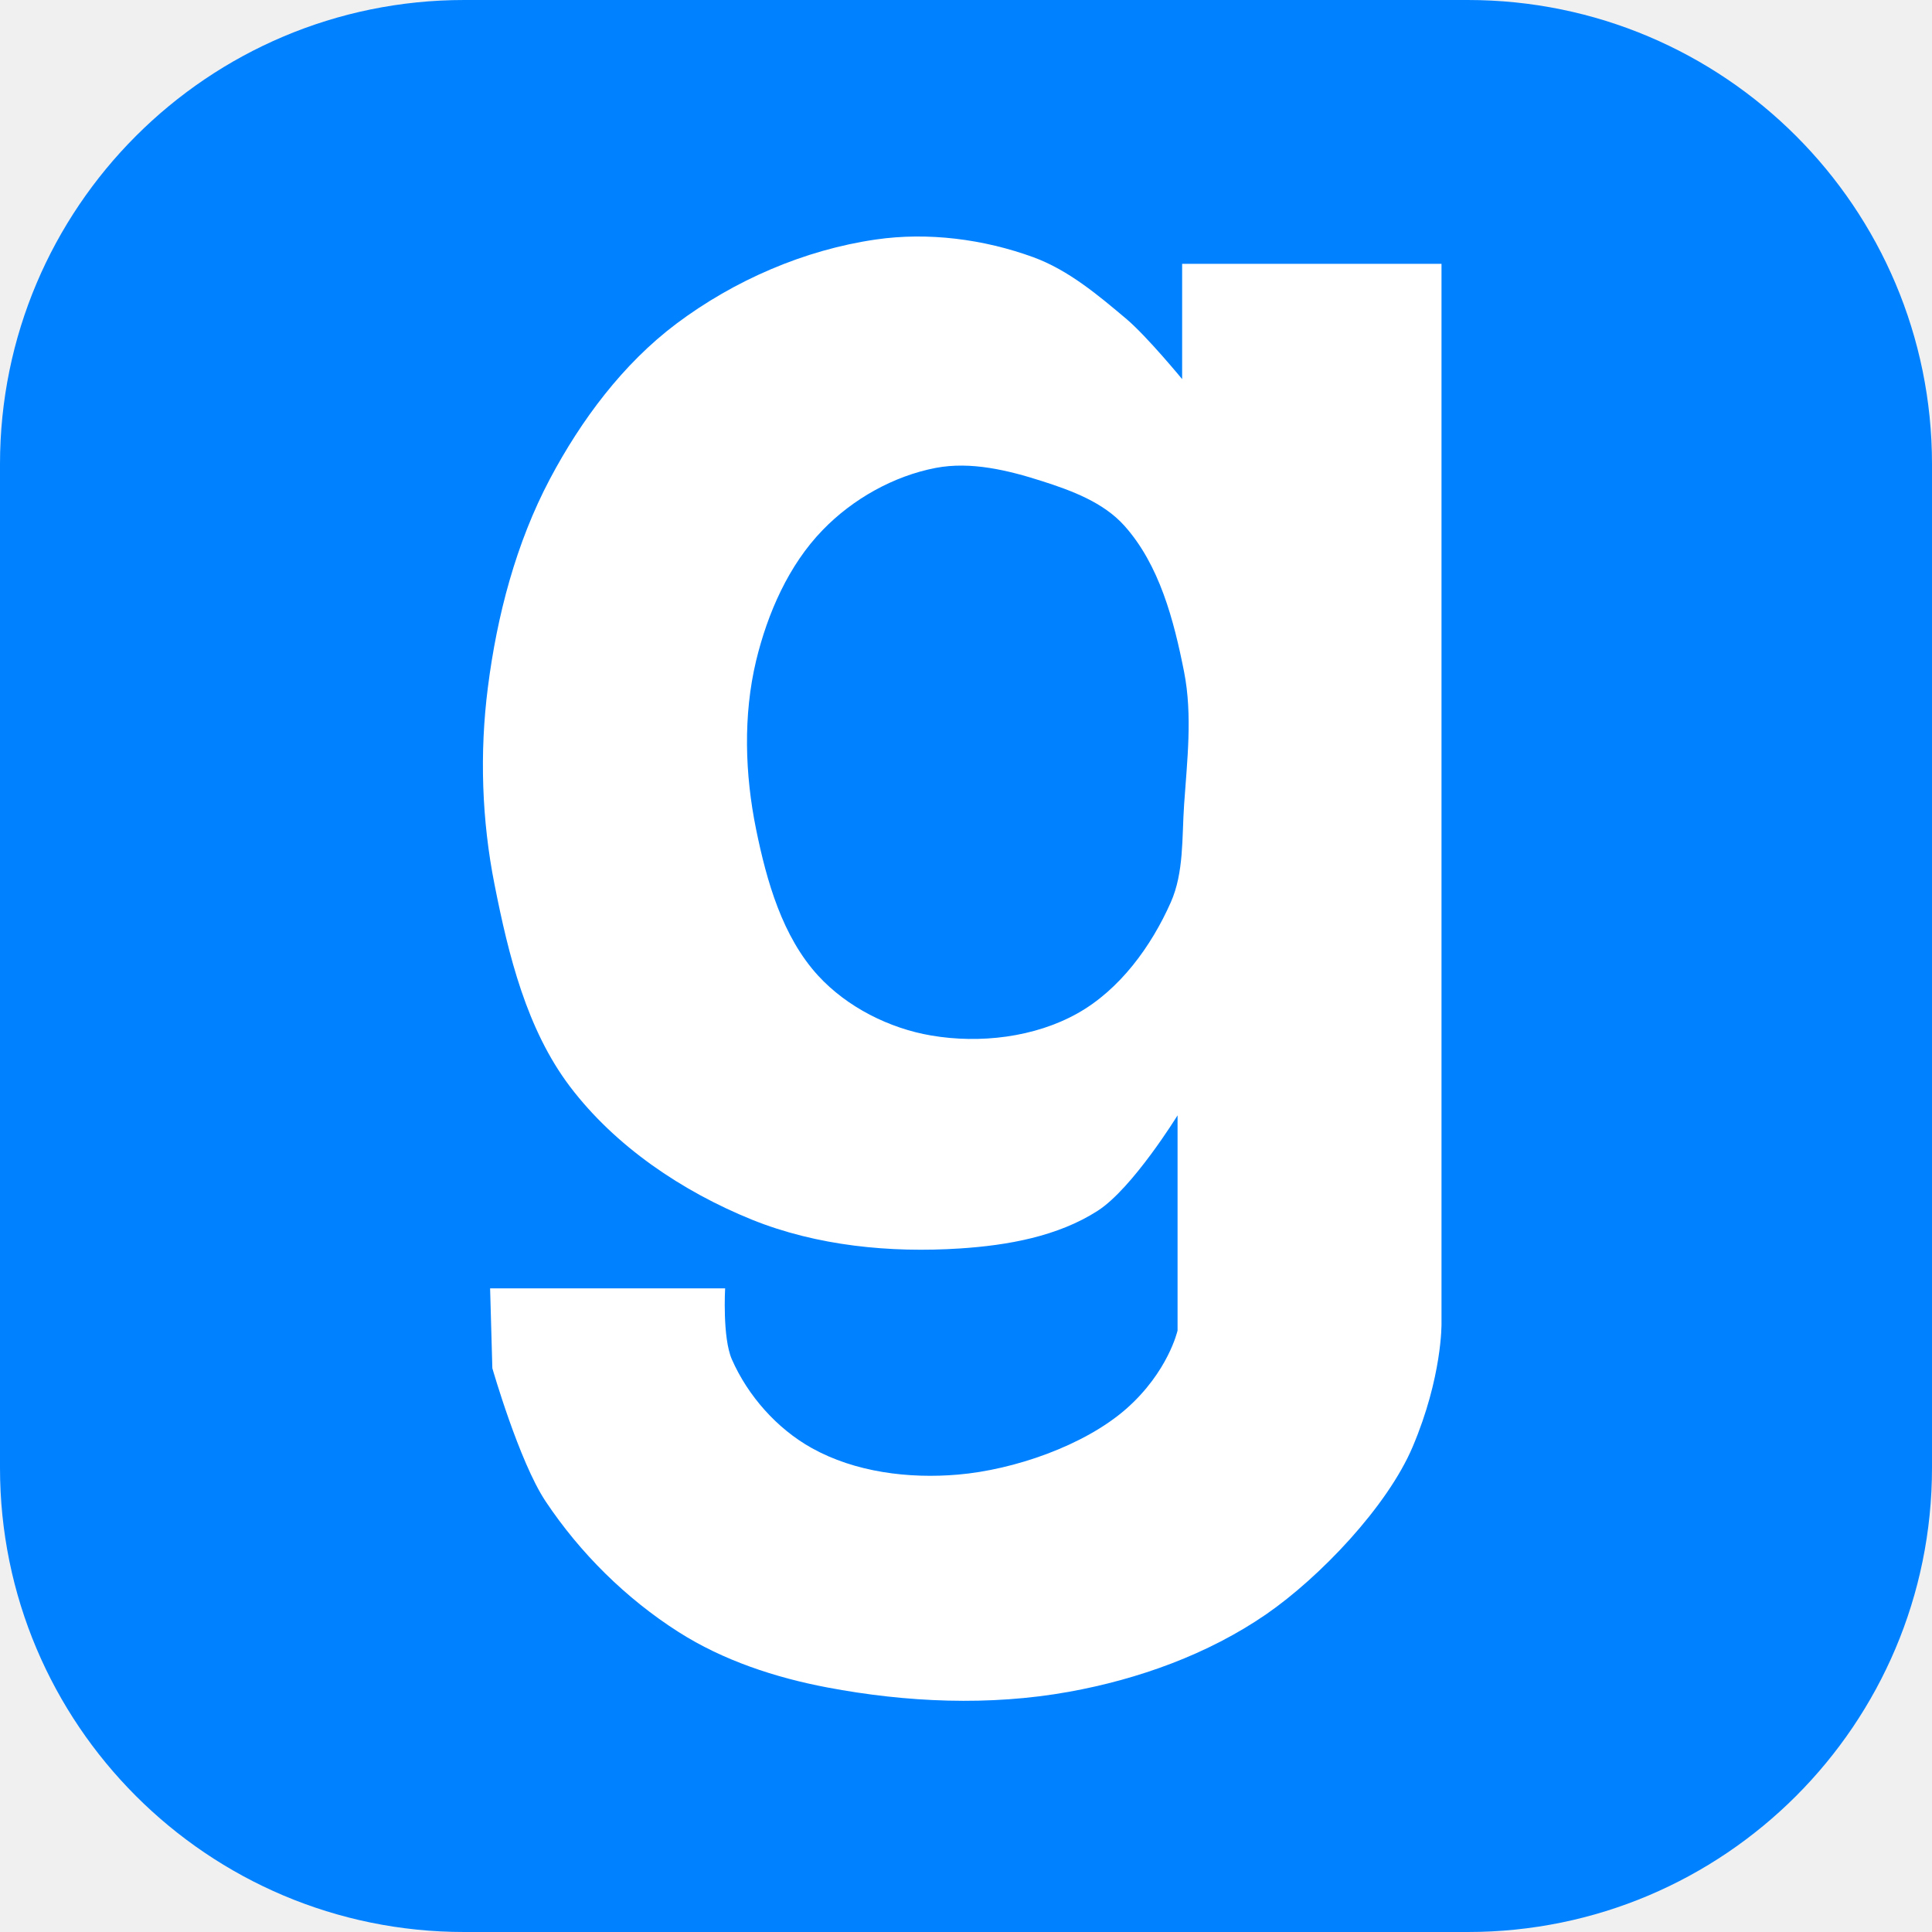
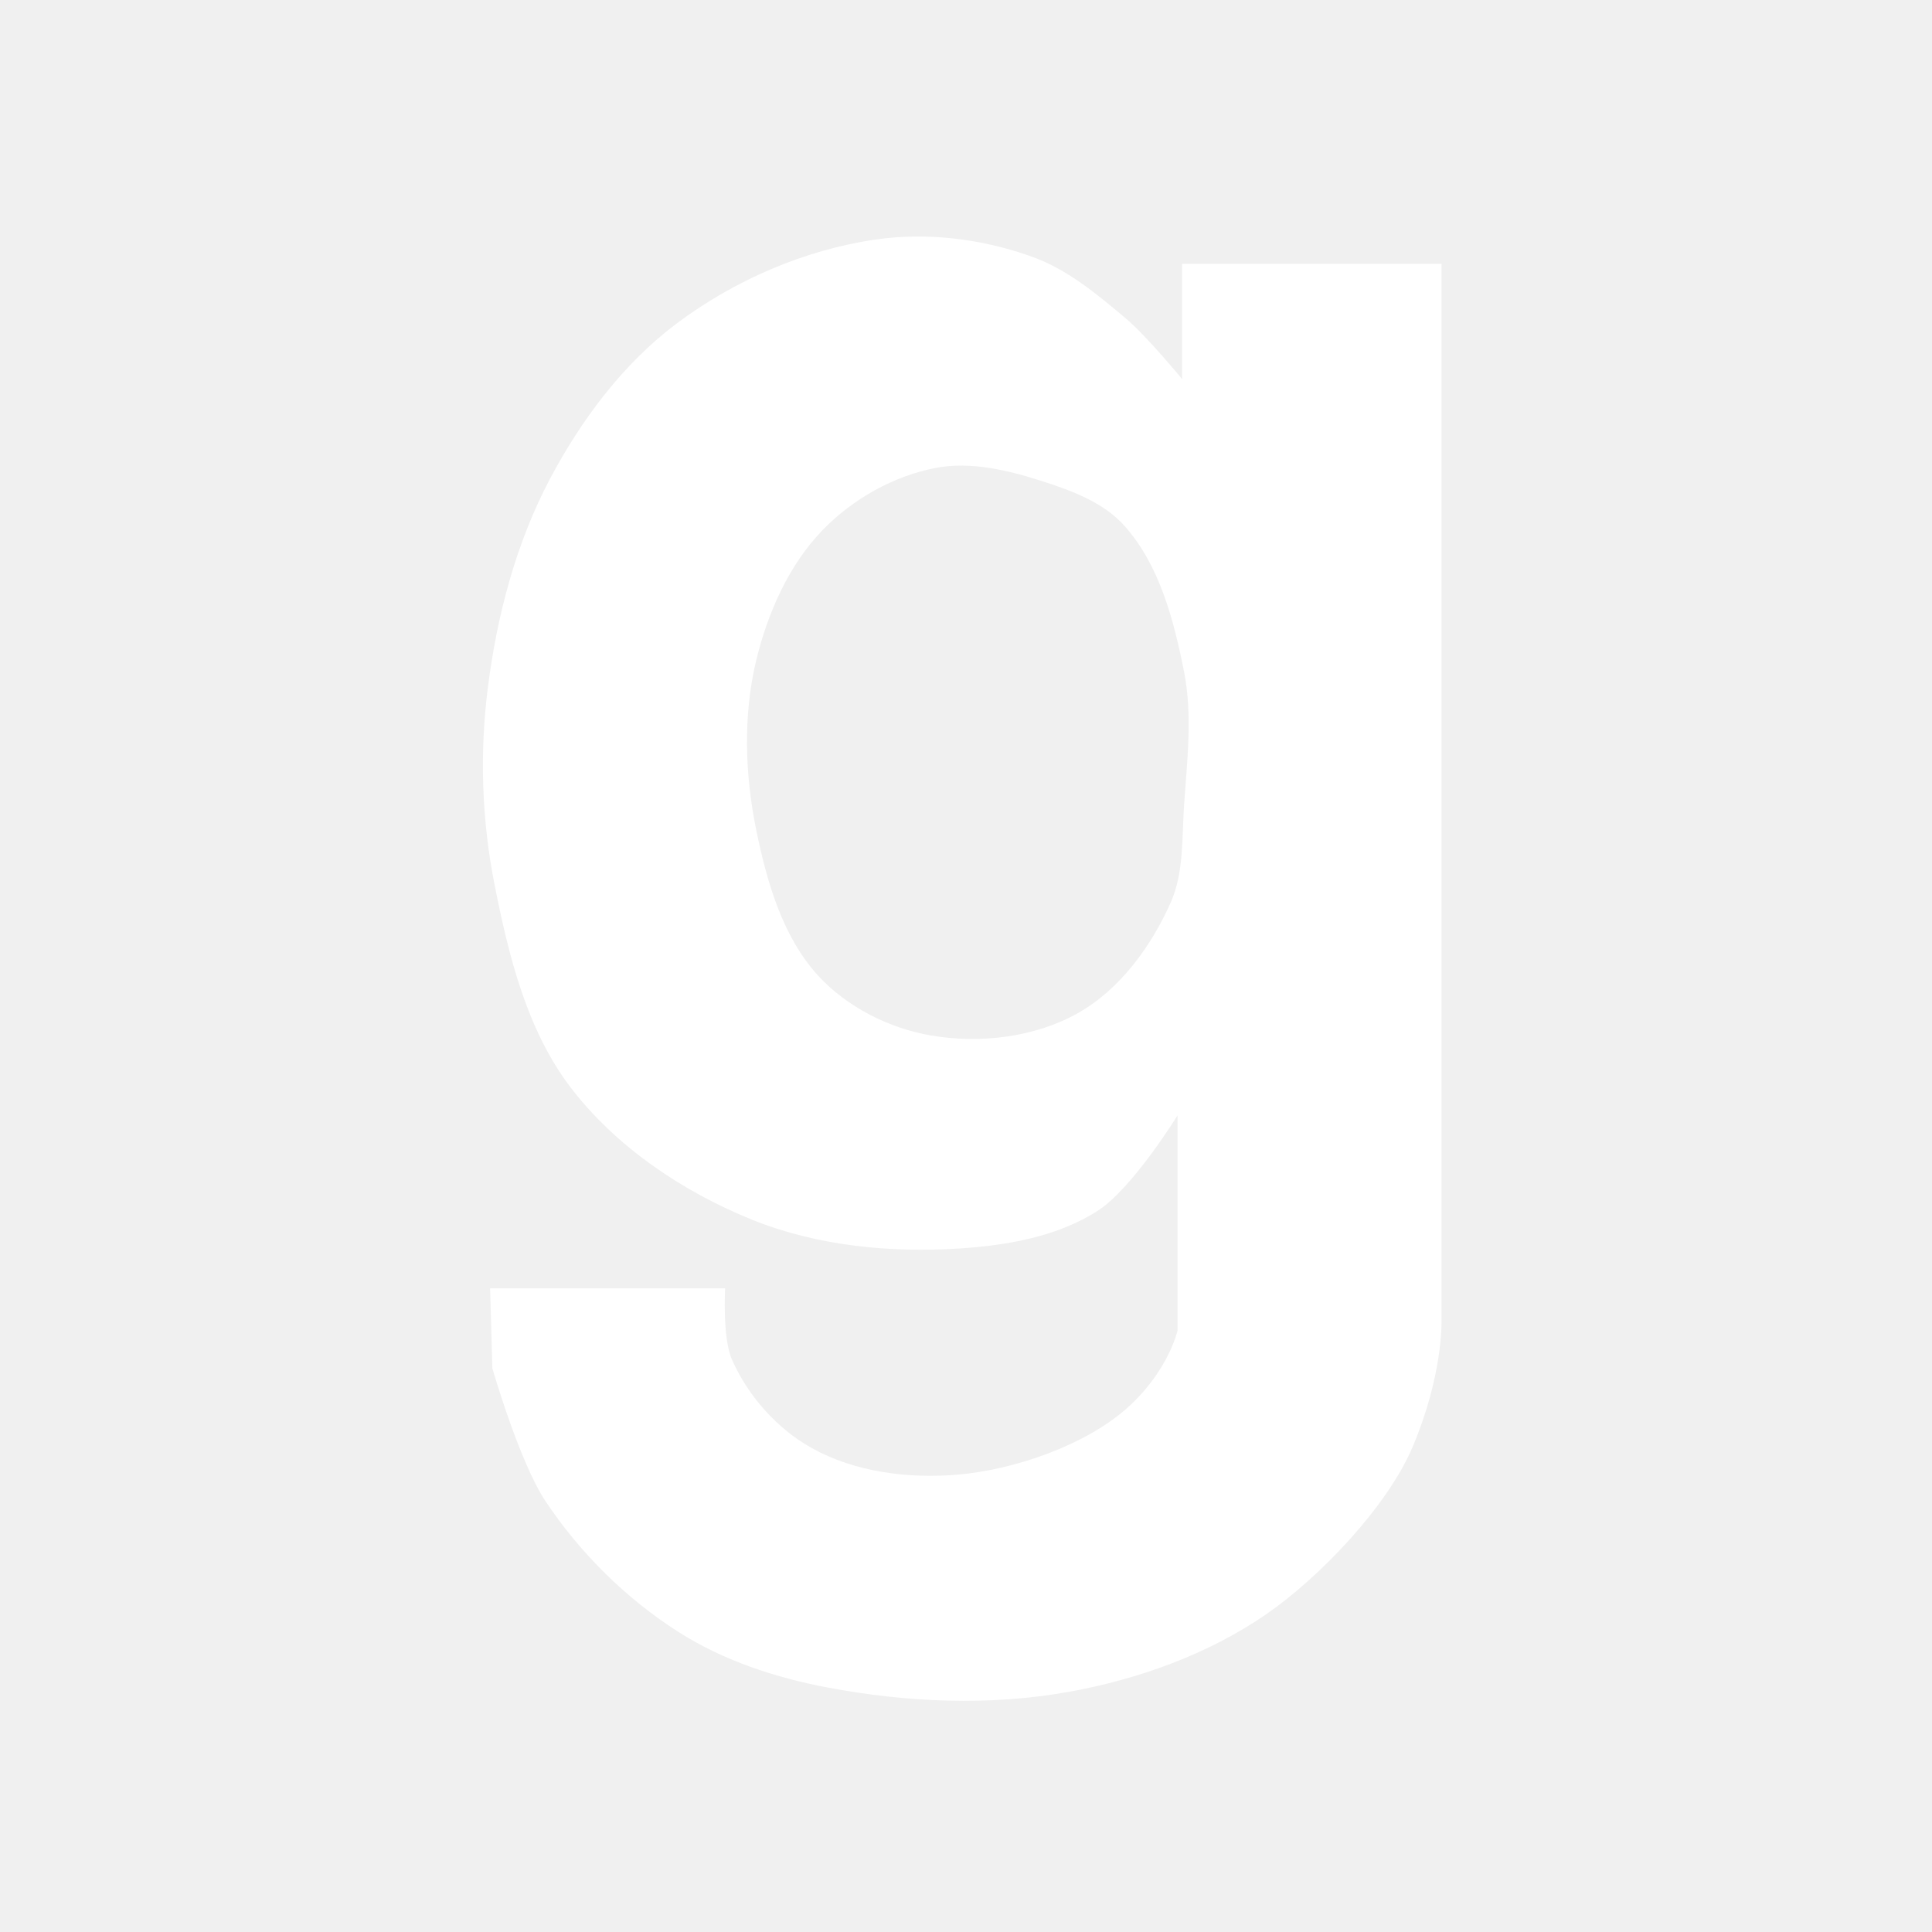
<svg xmlns="http://www.w3.org/2000/svg" width="75" height="75" viewBox="0 0 19.844 19.844" version="1.1" id="svg1" xml:space="preserve">
  <defs id="defs1" />
  <g id="layer1" style="fill:#ff0101;fill-opacity:1">
-     <rect style="fill:#0081ff;fill-opacity:1;stroke-width:0.599" id="base" width="19.844" height="19.844" x="0" y="0" ry="4.768" />
    <path id="path2" style="fill:#ffffff;fill-opacity:1;stroke-width:0.265;stroke-dasharray:1.058, 0.265" d="M 8.996,2.46 C 8.262,2.566 7.54,2.88 6.947,3.325 6.399,3.737 5.969,4.314 5.648,4.92 5.3,5.578 5.105,6.322 5.011,7.061 c -0.086,0.671 -0.063,1.364 0.069,2.027 0.143,0.723 0.329,1.484 0.774,2.072 0.466,0.615 1.153,1.077 1.868,1.367 0.668,0.27 1.422,0.343 2.141,0.296 0.487,-0.032 1.002,-0.123 1.412,-0.387 0.358,-0.23 0.82,-0.98 0.82,-0.98 v 2.21 c 0,0 -0.095,0.425 -0.529,0.806 -0.432,0.378 -1.154,0.625 -1.726,0.674 -0.507,0.044 -1.059,-0.025 -1.503,-0.273 -0.357,-0.199 -0.656,-0.537 -0.82,-0.911 -0.098,-0.224 -0.069,-0.729 -0.069,-0.729 h -2.414 l 0.023,0.82 c 0,0 0.275,0.958 0.546,1.366 0.354,0.532 0.828,1.001 1.367,1.344 0.458,0.292 0.993,0.468 1.526,0.569 0.813,0.154 1.668,0.192 2.483,0.045 0.714,-0.129 1.429,-0.385 2.027,-0.797 0.549,-0.379 1.244,-1.106 1.504,-1.72 0.304,-0.717 0.296,-1.264 0.296,-1.264 V 2.71 h -2.664 v 1.184 c 0,0 -0.357,-0.434 -0.569,-0.615 C 11.279,3.031 10.974,2.774 10.614,2.642 10.104,2.456 9.533,2.382 8.996,2.46 Z m 0.615,2.346 c 0.361,-0.069 0.744,0.024 1.093,0.136 0.304,0.097 0.629,0.218 0.843,0.456 0.362,0.403 0.51,0.972 0.615,1.503 0.088,0.447 0.031,0.912 0,1.366 -0.023,0.336 -3.47e-4,0.694 -0.137,1.002 -0.201,0.453 -0.524,0.896 -0.957,1.139 -0.442,0.248 -1.004,0.313 -1.503,0.228 C 9.134,10.563 8.7,10.344 8.404,10.022 8.036,9.621 7.875,9.052 7.766,8.518 7.651,7.953 7.632,7.348 7.766,6.787 7.884,6.299 8.1,5.804 8.45,5.444 8.757,5.126 9.178,4.889 9.611,4.806 Z" />
  </g>
</svg>
